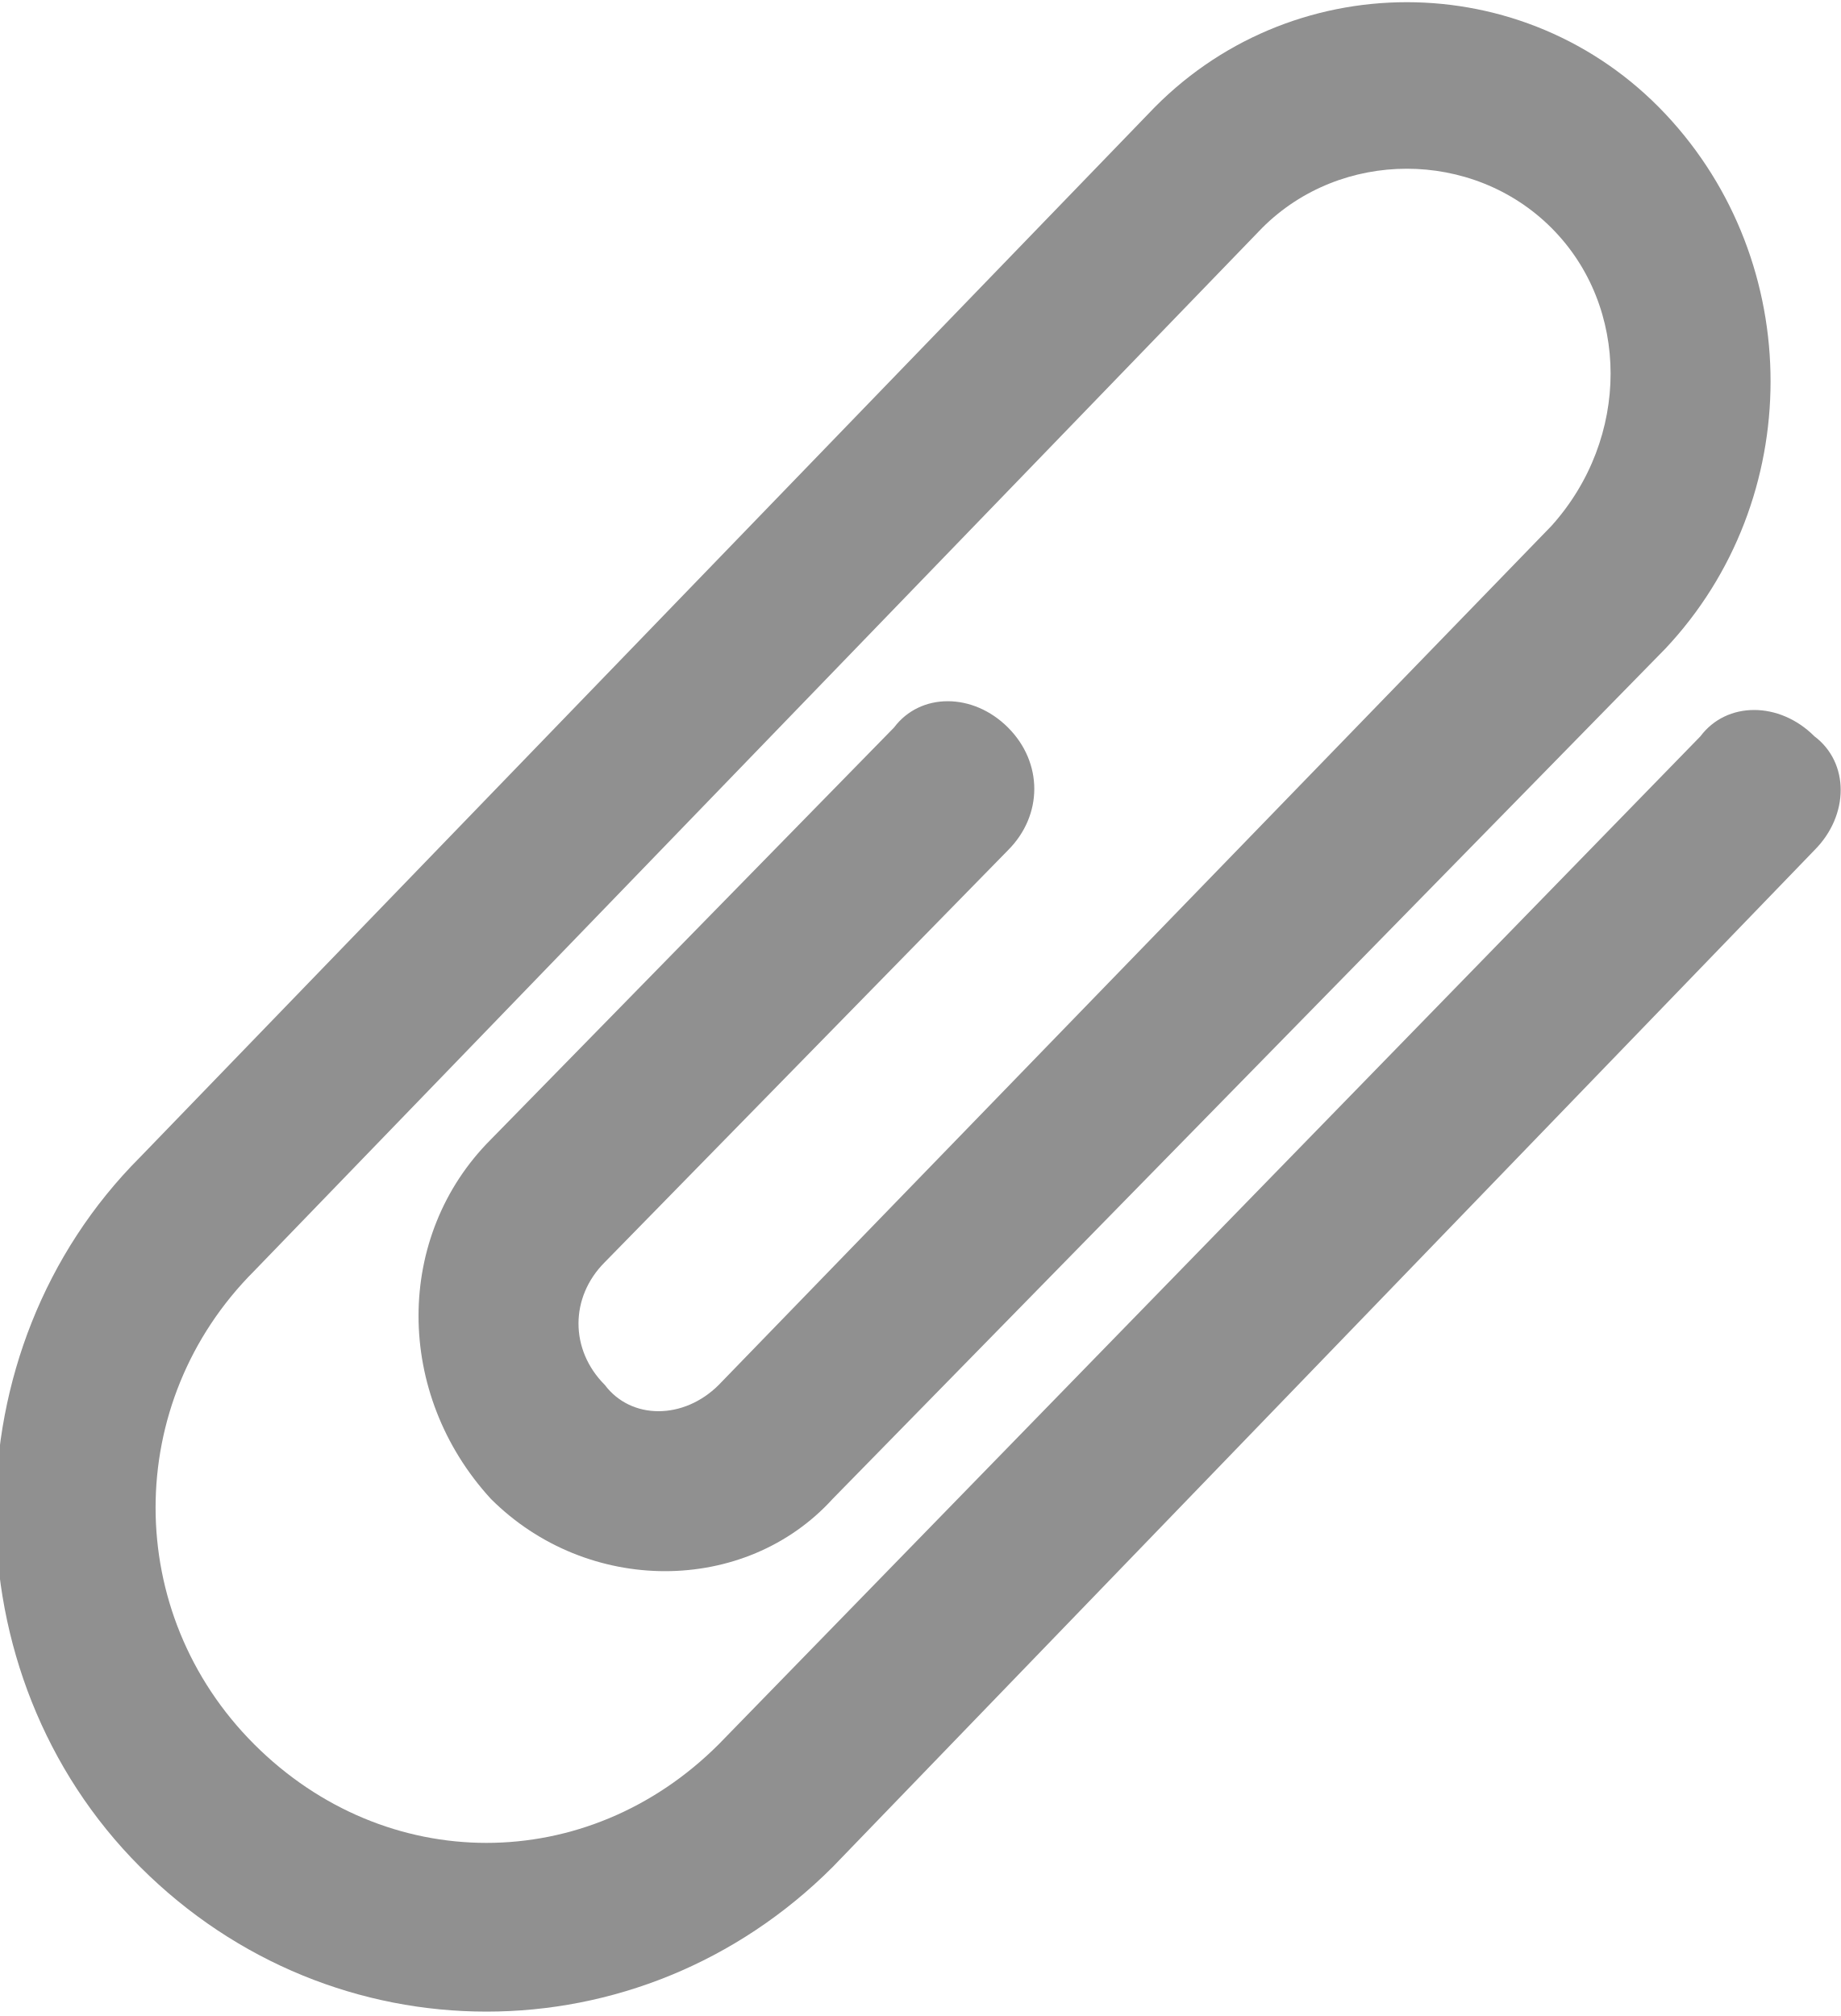
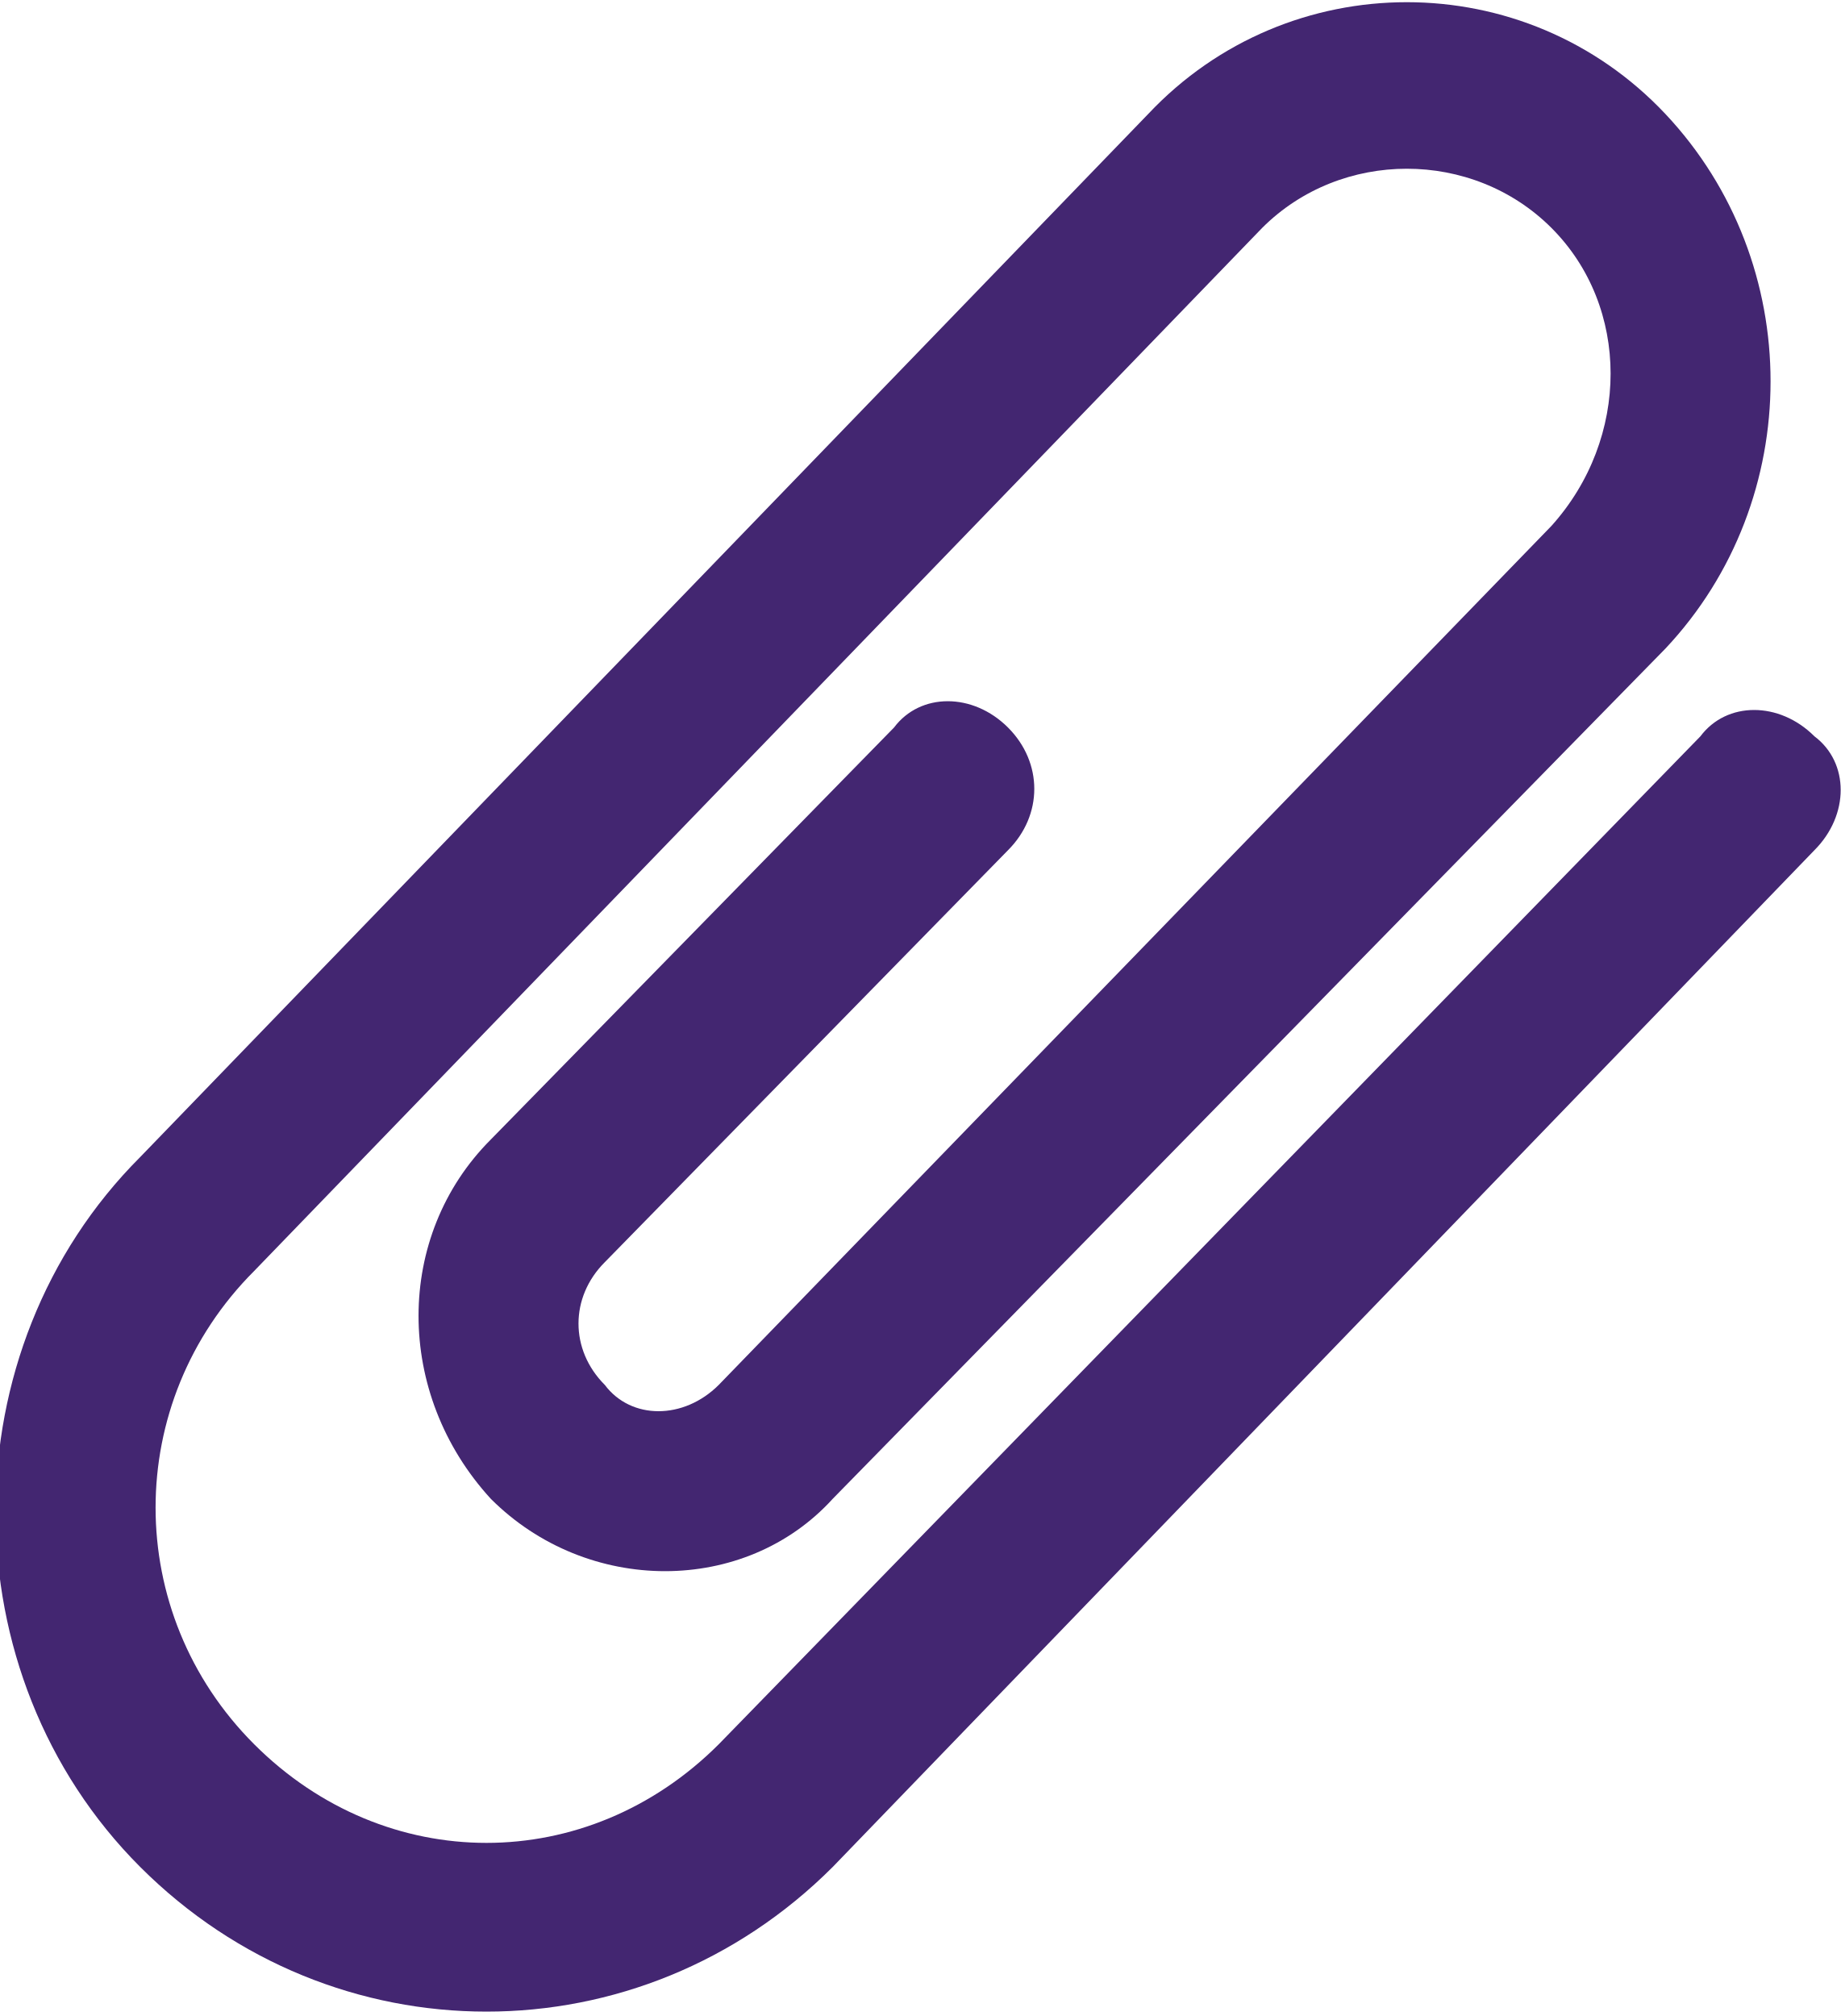
<svg xmlns="http://www.w3.org/2000/svg" version="1.1" id="Layer_1" x="0px" y="0px" viewBox="0 0 21 23" style="enable-background:new 0 0 21 23;" xml:space="preserve">
  <style type="text/css">
- 	.st0{fill:#909090;}
+ 	.st0{fill:#432671;}
</style>
-   <path class="st0" d="M20.7,8.4c-0.4-0.4-1-0.4-1.3,0L8.2,19.9c-1.5,1.5-3.8,1.5-5.3,0s-1.5-3.9,0-5.4L14.4,2.6  c0.9-0.9,2.4-0.9,3.3,0c0.9,0.9,0.9,2.4,0,3.4l-9.5,9.8c0,0,0,0,0,0c-0.4,0.4-1,0.4-1.3,0c-0.4-0.4-0.4-1,0-1.4l4.6-4.7  c0.4-0.4,0.4-1,0-1.4c-0.4-0.4-1-0.4-1.3,0l-4.6,4.7c-1.1,1.1-1.1,2.9,0,4.1c1.1,1.1,2.9,1.1,3.9,0c0,0,0,0,0,0L19,7.4  c1.6-1.7,1.6-4.4,0-6.1c-1.6-1.7-4.3-1.7-5.9,0L1.6,13.2c-2.2,2.2-2.2,5.9,0,8.1c2.2,2.2,5.7,2.2,7.9,0L20.7,9.7  C21.1,9.3,21.1,8.7,20.7,8.4L20.7,8.4z" />
+   <path class="st0" d="M20.7,8.4c-0.4-0.4-1-0.4-1.3,0L8.2,19.9c-1.5,1.5-3.8,1.5-5.3,0s-1.5-3.9,0-5.4L14.4,2.6  c0.9-0.9,2.4-0.9,3.3,0s0.9,2.4,0,3.4l-9.5,9.8l0,0c-0.4,0.4-1,0.4-1.3,0c-0.4-0.4-0.4-1,0-1.4l4.6-4.7c0.4-0.4,0.4-1,0-1.4  c-0.4-0.4-1-0.4-1.3,0L5.6,13c-1.1,1.1-1.1,2.9,0,4.1c1.1,1.1,2.9,1.1,3.9,0l0,0L19,7.4c1.6-1.7,1.6-4.4,0-6.1s-4.3-1.7-5.9,0  L1.6,13.2c-2.2,2.2-2.2,5.9,0,8.1s5.7,2.2,7.9,0L20.7,9.7C21.1,9.3,21.1,8.7,20.7,8.4L20.7,8.4z" />
</svg>
